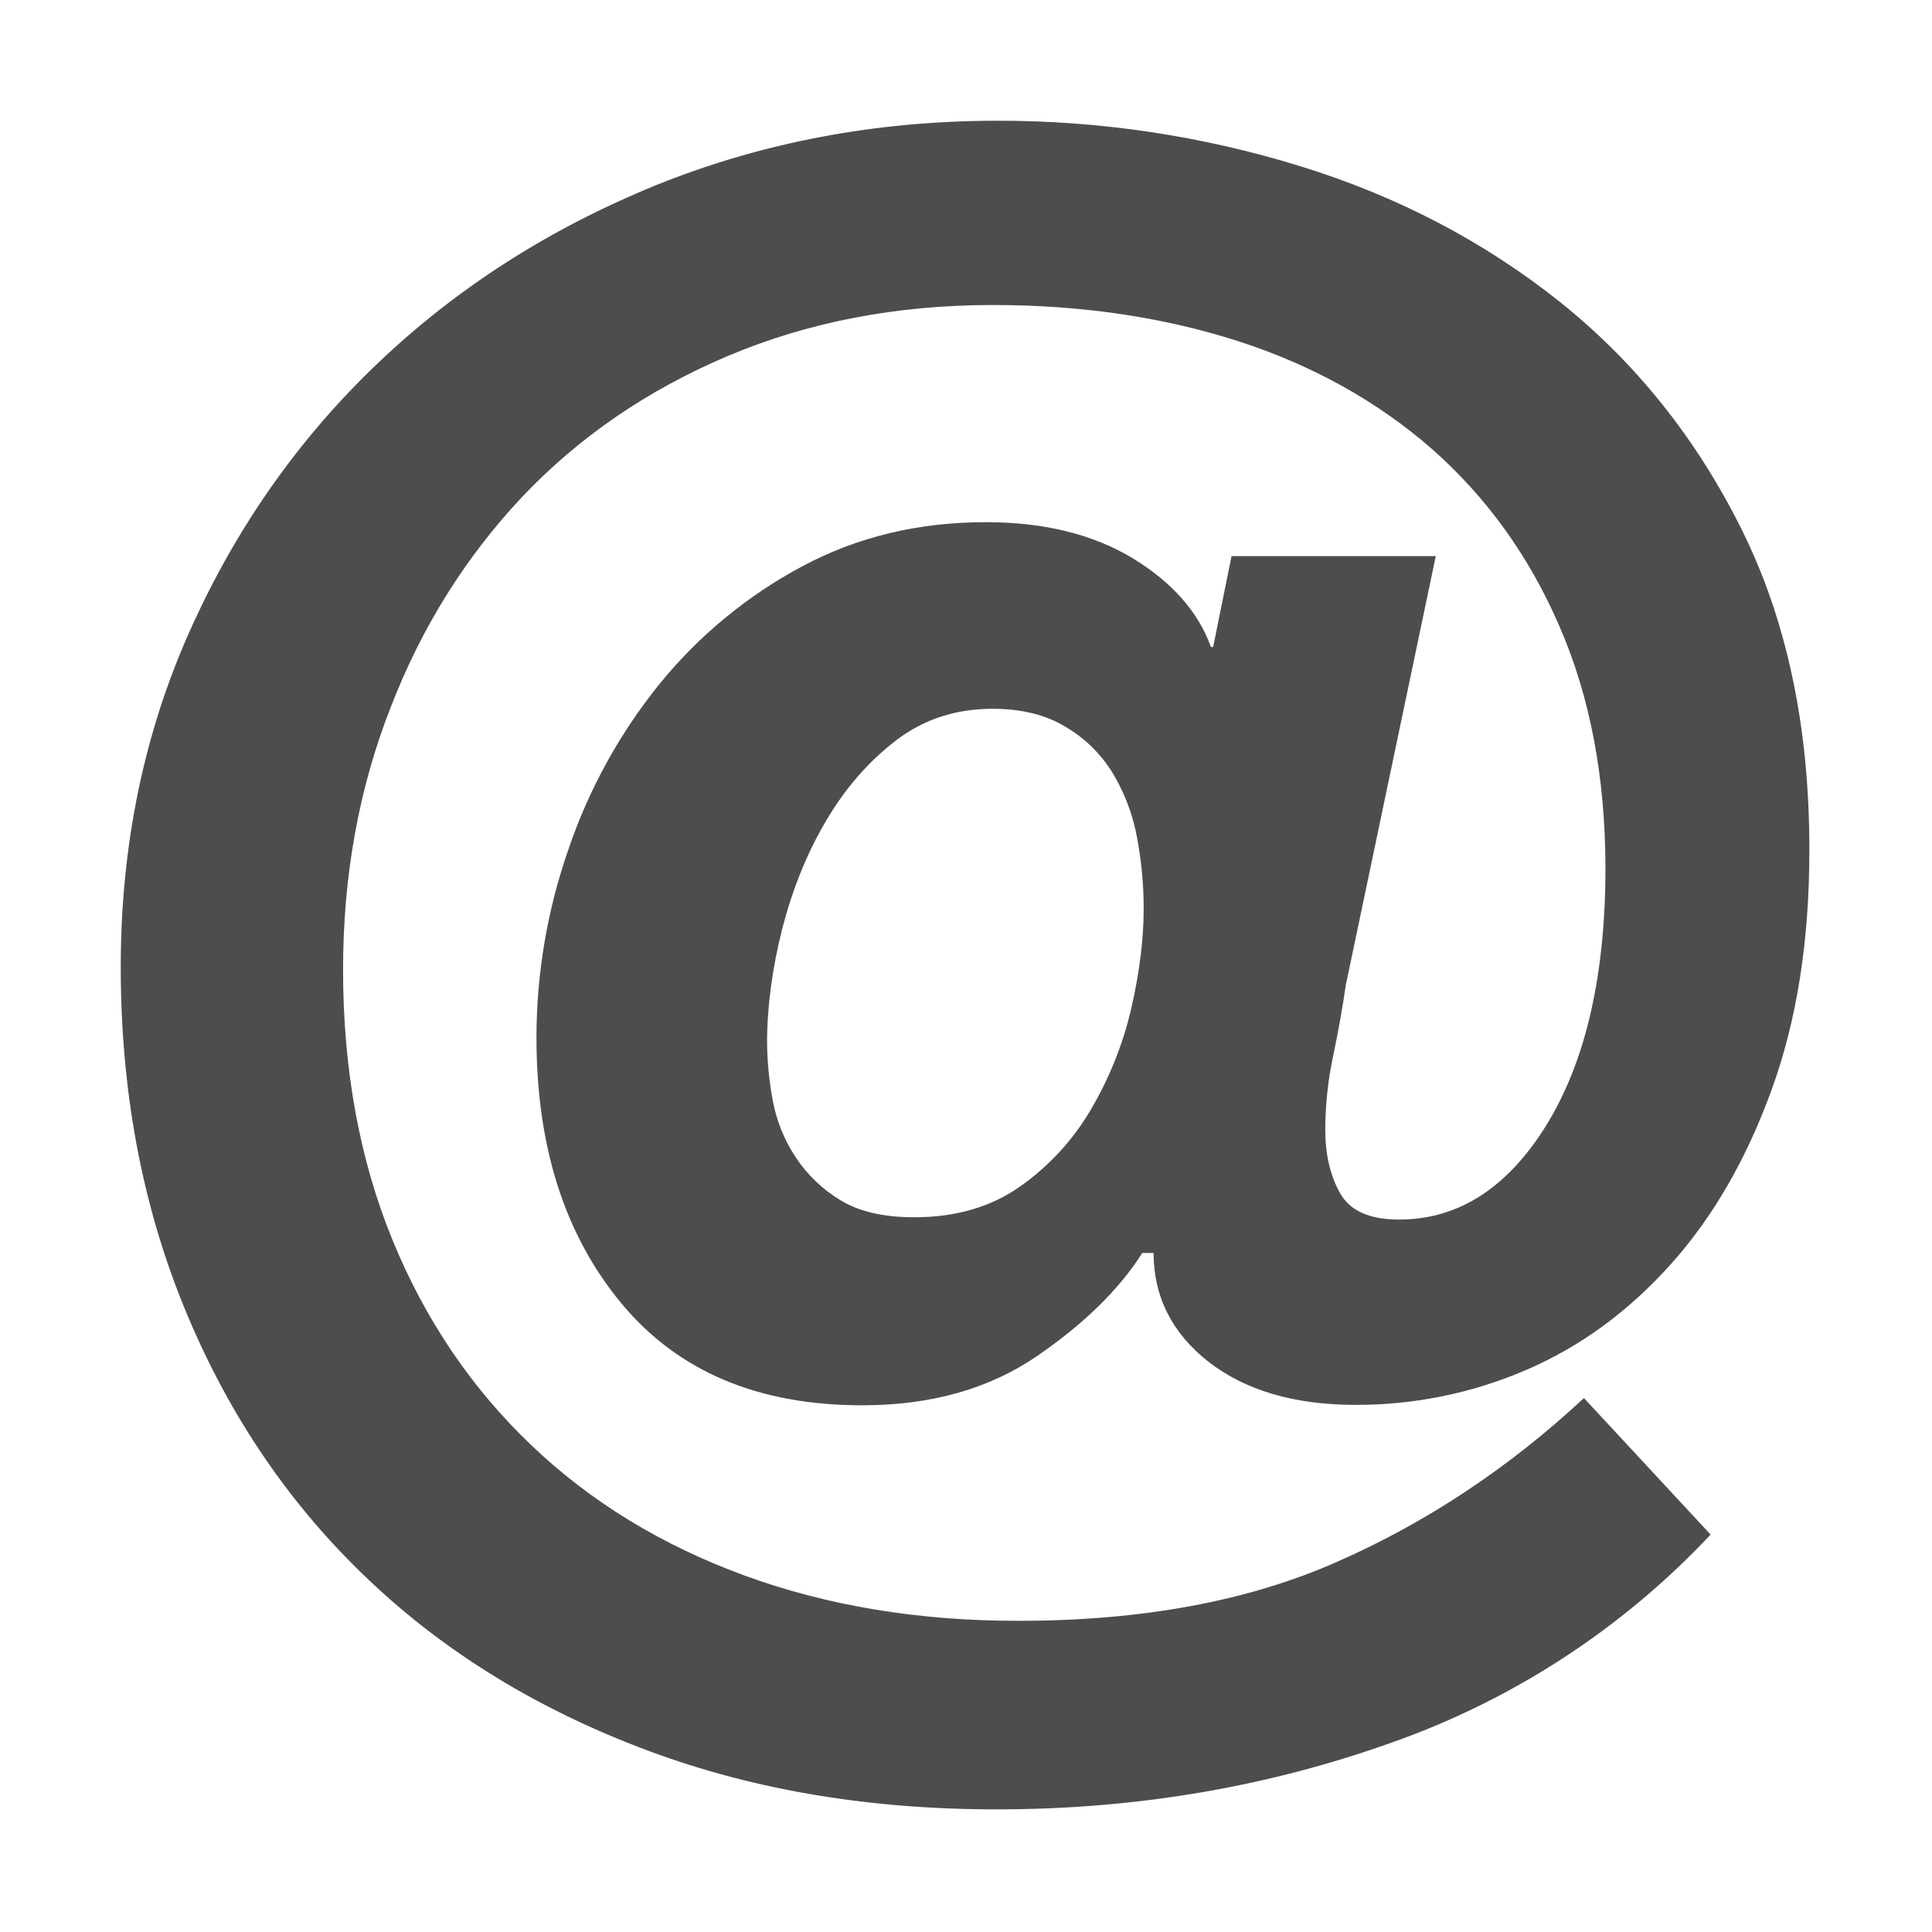
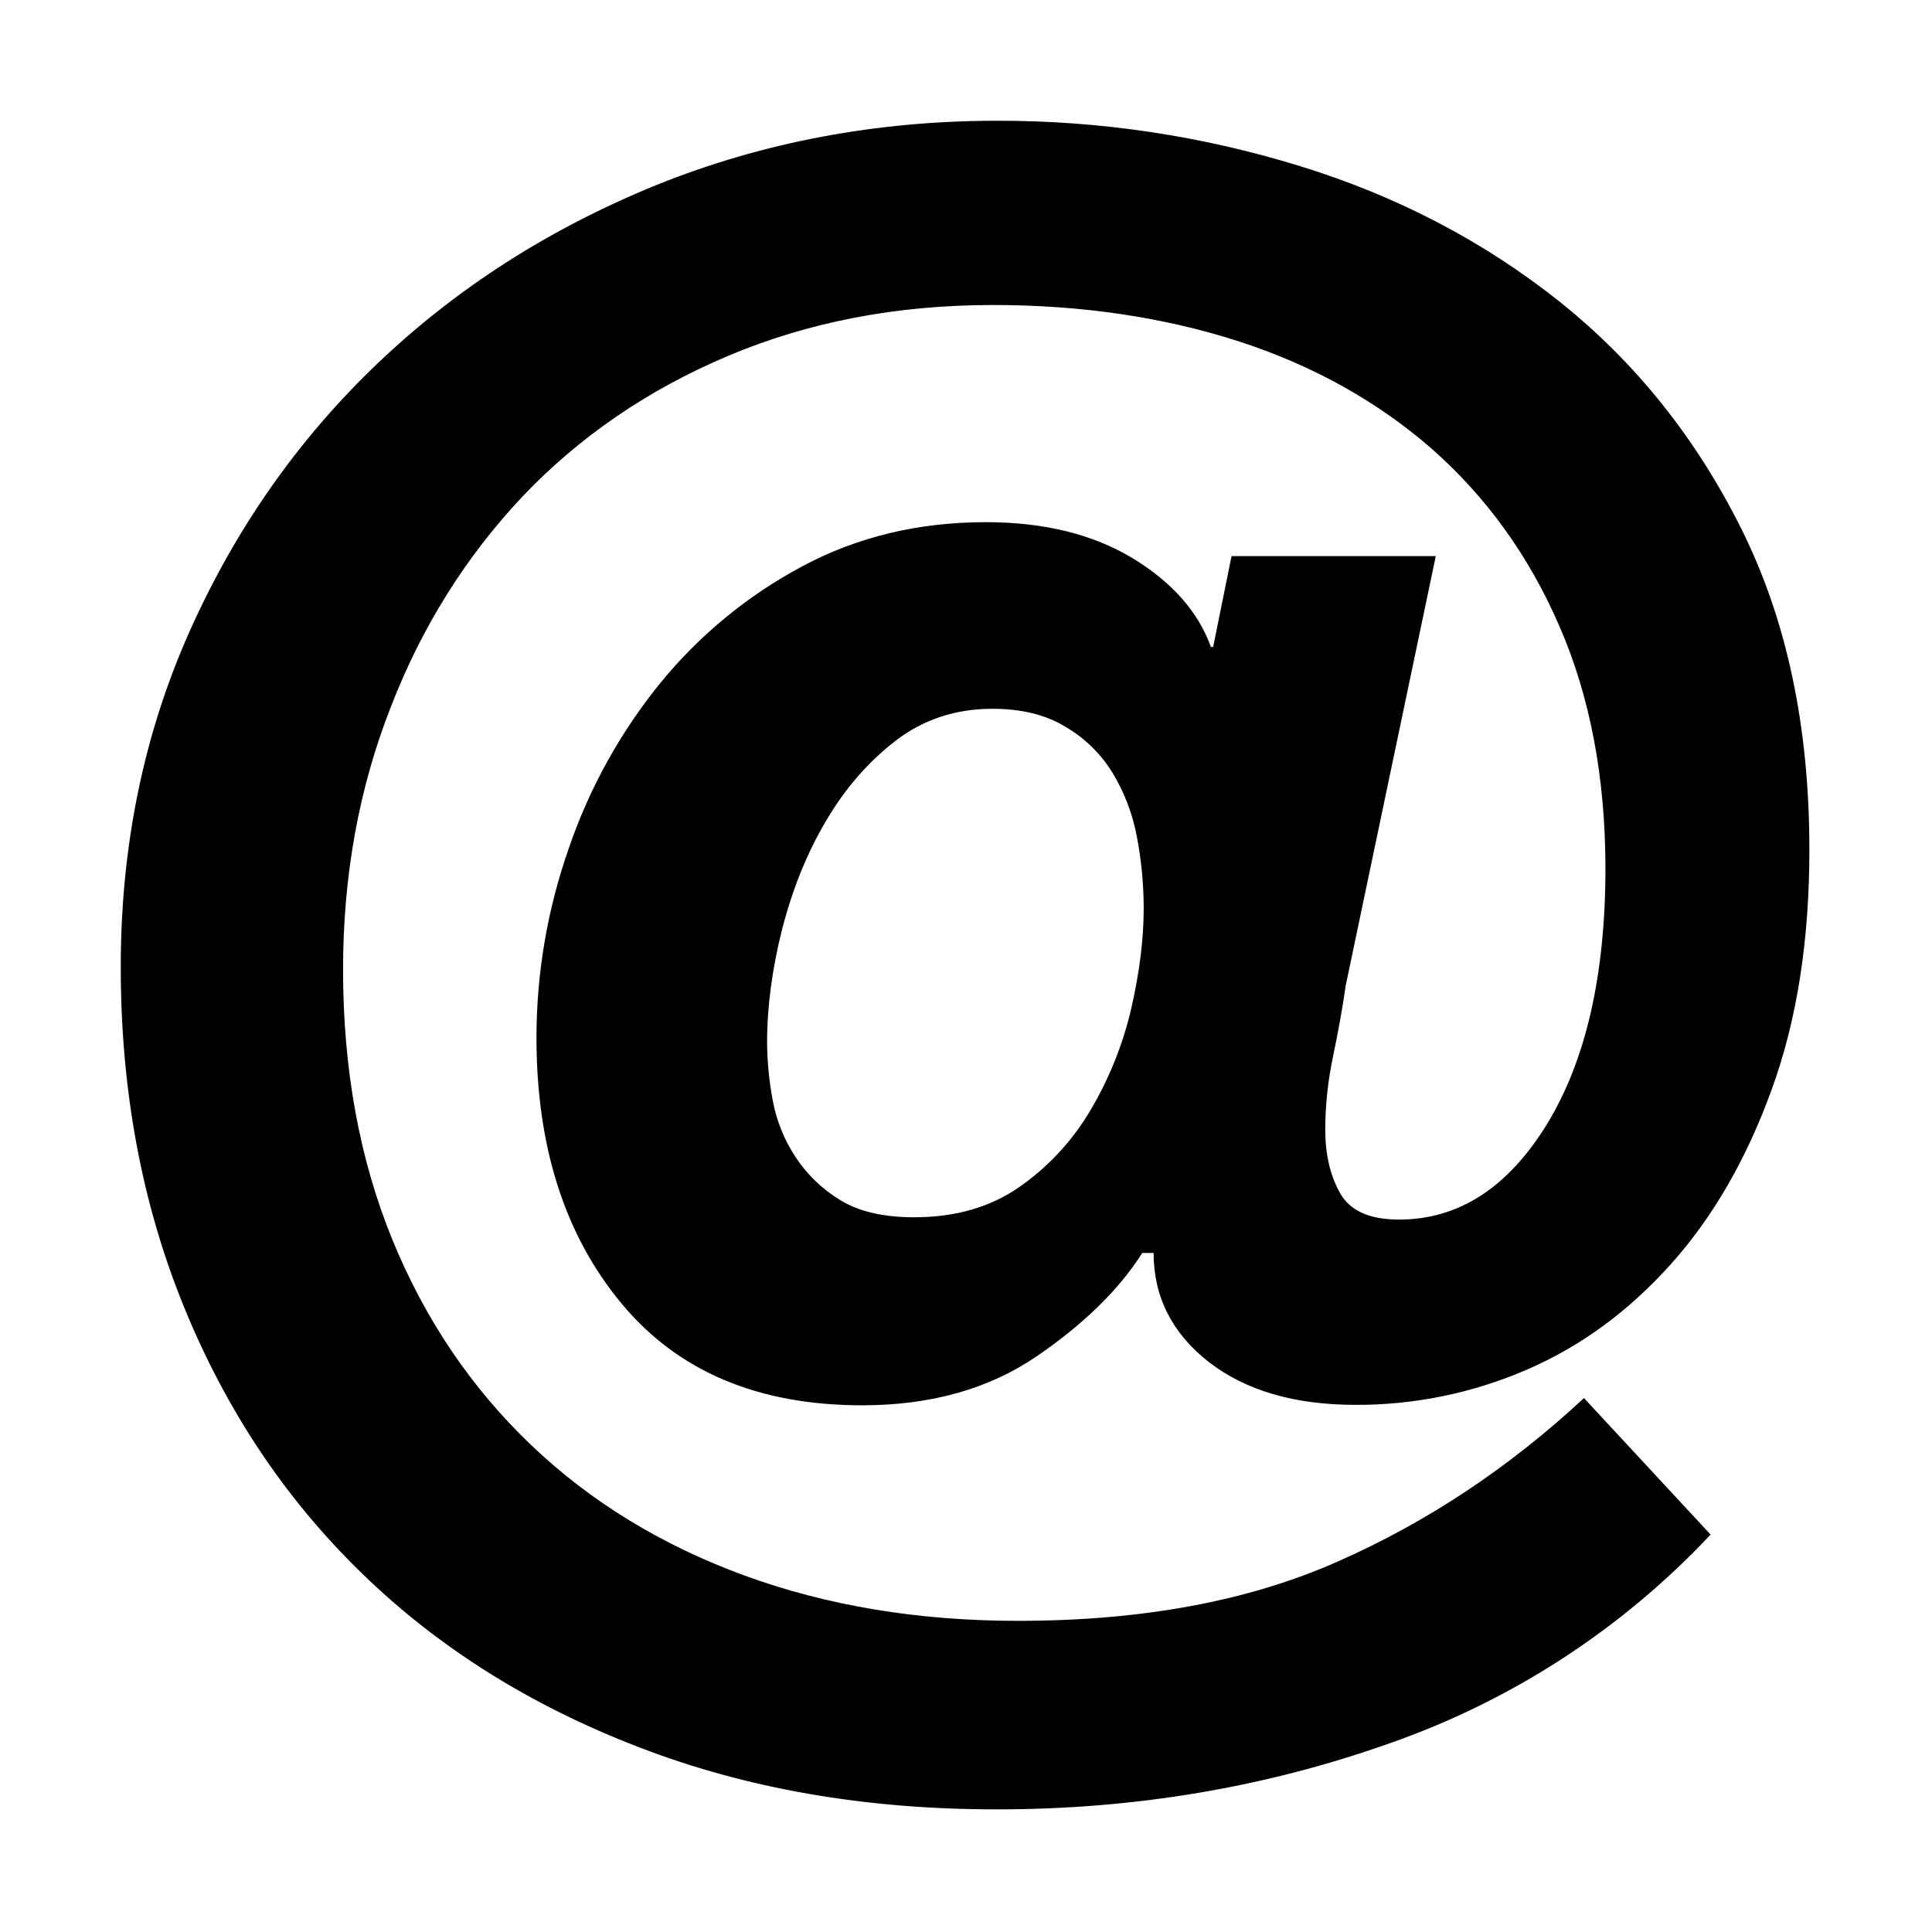
<svg xmlns="http://www.w3.org/2000/svg" t="1761939842821" class="icon" viewBox="0 0 1024 1024" version="1.1" p-id="136098" width="20" height="20">
-   <path d="M713.27 522.29L761 294.74H652.74L643 342.89h-1.2c-6.59-18.38-20.37-34.16-41.35-46.95q-31.77-19.19-77.91-19.18-53.64 0-97.29 23.38a247.77 247.77 0 0 0-75.32 61.93A285.1 285.1 0 0 0 301.34 450a303.24 303.24 0 0 0-17 99.89c0 57.93 15 104.68 44.95 140.84s72.53 54.11 127.71 54.11c36.56 0 67.33-8.79 92.5-26s43.75-35.56 55.93-54.74h6c0 23.17 9.79 42.55 29.17 57.73q29.36 22.78 77.91 22.78A226.44 226.44 0 0 0 809 726.06c28.77-12.39 54.14-31 76.51-55.94s40.16-55.74 53.54-92.69Q959.11 522.29 959 450q0-97.39-36-169.61c-24-48.15-55.94-88.1-96.09-120.27C786.79 128.13 740.84 104 688.9 88a540.83 540.83 0 0 0-160.42-24c-63.93 0-124.26 11.39-180.4 34-56.53 23-105.68 54.34-147.83 94.5s-75.32 87.5-99.69 142S64 448.37 64 512.5c0 64.93 11 124.86 33.36 179.8s53.74 102.08 94.3 141.44C232 873.1 281 903.86 338.09 925.84Q423.8 959.1 528.48 959q109.38 0 208-35a425.73 425.73 0 0 0 170.18-110.64L839.53 741q-59.62 55.44-130.65 86.71-71 31.46-169.61 31.36c-52.54 0-100.89-8-144.64-24s-81.51-39-113.07-69.12-56.14-66.26-73.56-108.81-26.17-90.3-26.17-143.24q0-74.62 25.17-138.85c16.58-42.95 40-80.11 69.92-111.87 30-31.57 66.33-56.54 108.88-74.52s89.3-27 140.44-27q70.43 0 130.06 19.18c39.55 12.78 73.92 32 102.68 57.14 28.77 25.37 51.35 56.53 67.53 93.89q24.31 55.77 24.41 128.13c0 56.93-10.39 102.08-31 135.85q-31.17 50.64-78.52 50.54c-15.38 0-25.77-4.6-31-13.79-5.4-9.38-8-20.77-8-34.36a191.42 191.42 0 0 1 4.19-38.55c2.89-13.83 5.09-26.21 6.68-37.4zM599.6 534.47A190.18 190.18 0 0 1 578.23 588a130.15 130.15 0 0 1-37.76 41c-15.39 10.79-34 16.18-55.94 16.18q-24.27 0-39-9a74.13 74.13 0 0 1-23.77-22.77 80.87 80.87 0 0 1-12.19-30.17 172.74 172.74 0 0 1-3-30.77c0-19.17 2.79-39.35 8-60.13 5.39-20.78 13-39.95 23.17-57.14 10.19-17.38 22.58-31.56 37.16-42.75s31.77-16.78 51.14-16.78c15.39 0 28.37 3.2 38.76 9.59a71.69 71.69 0 0 1 25 24.57 101.32 101.32 0 0 1 12.79 33.77 201.59 201.59 0 0 1 3.59 37.95c0.01 15.97-2.18 33.75-6.58 52.92z" fill="#4D4D4D" p-id="136099" />
+   <path d="M713.27 522.29L761 294.74H652.74L643 342.89h-1.2c-6.59-18.38-20.37-34.16-41.35-46.95q-31.77-19.19-77.91-19.18-53.64 0-97.29 23.38a247.77 247.77 0 0 0-75.32 61.93A285.1 285.1 0 0 0 301.34 450a303.24 303.24 0 0 0-17 99.89c0 57.93 15 104.68 44.95 140.84s72.53 54.11 127.71 54.11c36.56 0 67.33-8.79 92.5-26s43.75-35.56 55.93-54.74h6c0 23.17 9.79 42.55 29.17 57.73q29.36 22.78 77.91 22.78A226.44 226.44 0 0 0 809 726.06c28.77-12.39 54.14-31 76.51-55.94s40.16-55.74 53.54-92.69Q959.11 522.29 959 450q0-97.39-36-169.61c-24-48.15-55.94-88.1-96.09-120.27C786.79 128.13 740.84 104 688.9 88a540.83 540.83 0 0 0-160.42-24c-63.93 0-124.26 11.39-180.4 34-56.53 23-105.68 54.34-147.83 94.5s-75.32 87.5-99.69 142S64 448.37 64 512.5c0 64.93 11 124.86 33.36 179.8s53.74 102.08 94.3 141.44C232 873.1 281 903.86 338.09 925.84Q423.8 959.1 528.48 959q109.38 0 208-35a425.73 425.73 0 0 0 170.18-110.64L839.53 741q-59.62 55.44-130.65 86.71-71 31.46-169.61 31.36c-52.54 0-100.89-8-144.64-24s-81.51-39-113.07-69.12-56.14-66.26-73.56-108.81-26.17-90.3-26.17-143.24q0-74.62 25.17-138.85c16.58-42.95 40-80.11 69.92-111.87 30-31.57 66.33-56.54 108.88-74.52s89.3-27 140.44-27q70.43 0 130.06 19.18c39.55 12.78 73.92 32 102.68 57.14 28.77 25.37 51.35 56.53 67.53 93.89q24.31 55.77 24.41 128.13c0 56.93-10.39 102.08-31 135.85q-31.17 50.64-78.52 50.54c-15.38 0-25.77-4.6-31-13.79-5.4-9.38-8-20.77-8-34.36a191.42 191.42 0 0 1 4.19-38.55c2.89-13.83 5.09-26.21 6.68-37.4zM599.6 534.47A190.18 190.18 0 0 1 578.23 588a130.15 130.15 0 0 1-37.76 41c-15.39 10.79-34 16.18-55.94 16.18q-24.27 0-39-9a74.13 74.13 0 0 1-23.77-22.77 80.87 80.87 0 0 1-12.19-30.17 172.74 172.74 0 0 1-3-30.77c0-19.17 2.79-39.35 8-60.13 5.39-20.78 13-39.95 23.17-57.14 10.19-17.38 22.58-31.56 37.16-42.75s31.77-16.78 51.14-16.78c15.39 0 28.37 3.2 38.76 9.59a71.69 71.69 0 0 1 25 24.57 101.32 101.32 0 0 1 12.79 33.77 201.59 201.59 0 0 1 3.59 37.95c0.01 15.97-2.18 33.75-6.58 52.92z" fill="currentColor" p-id="136099" />
</svg>
